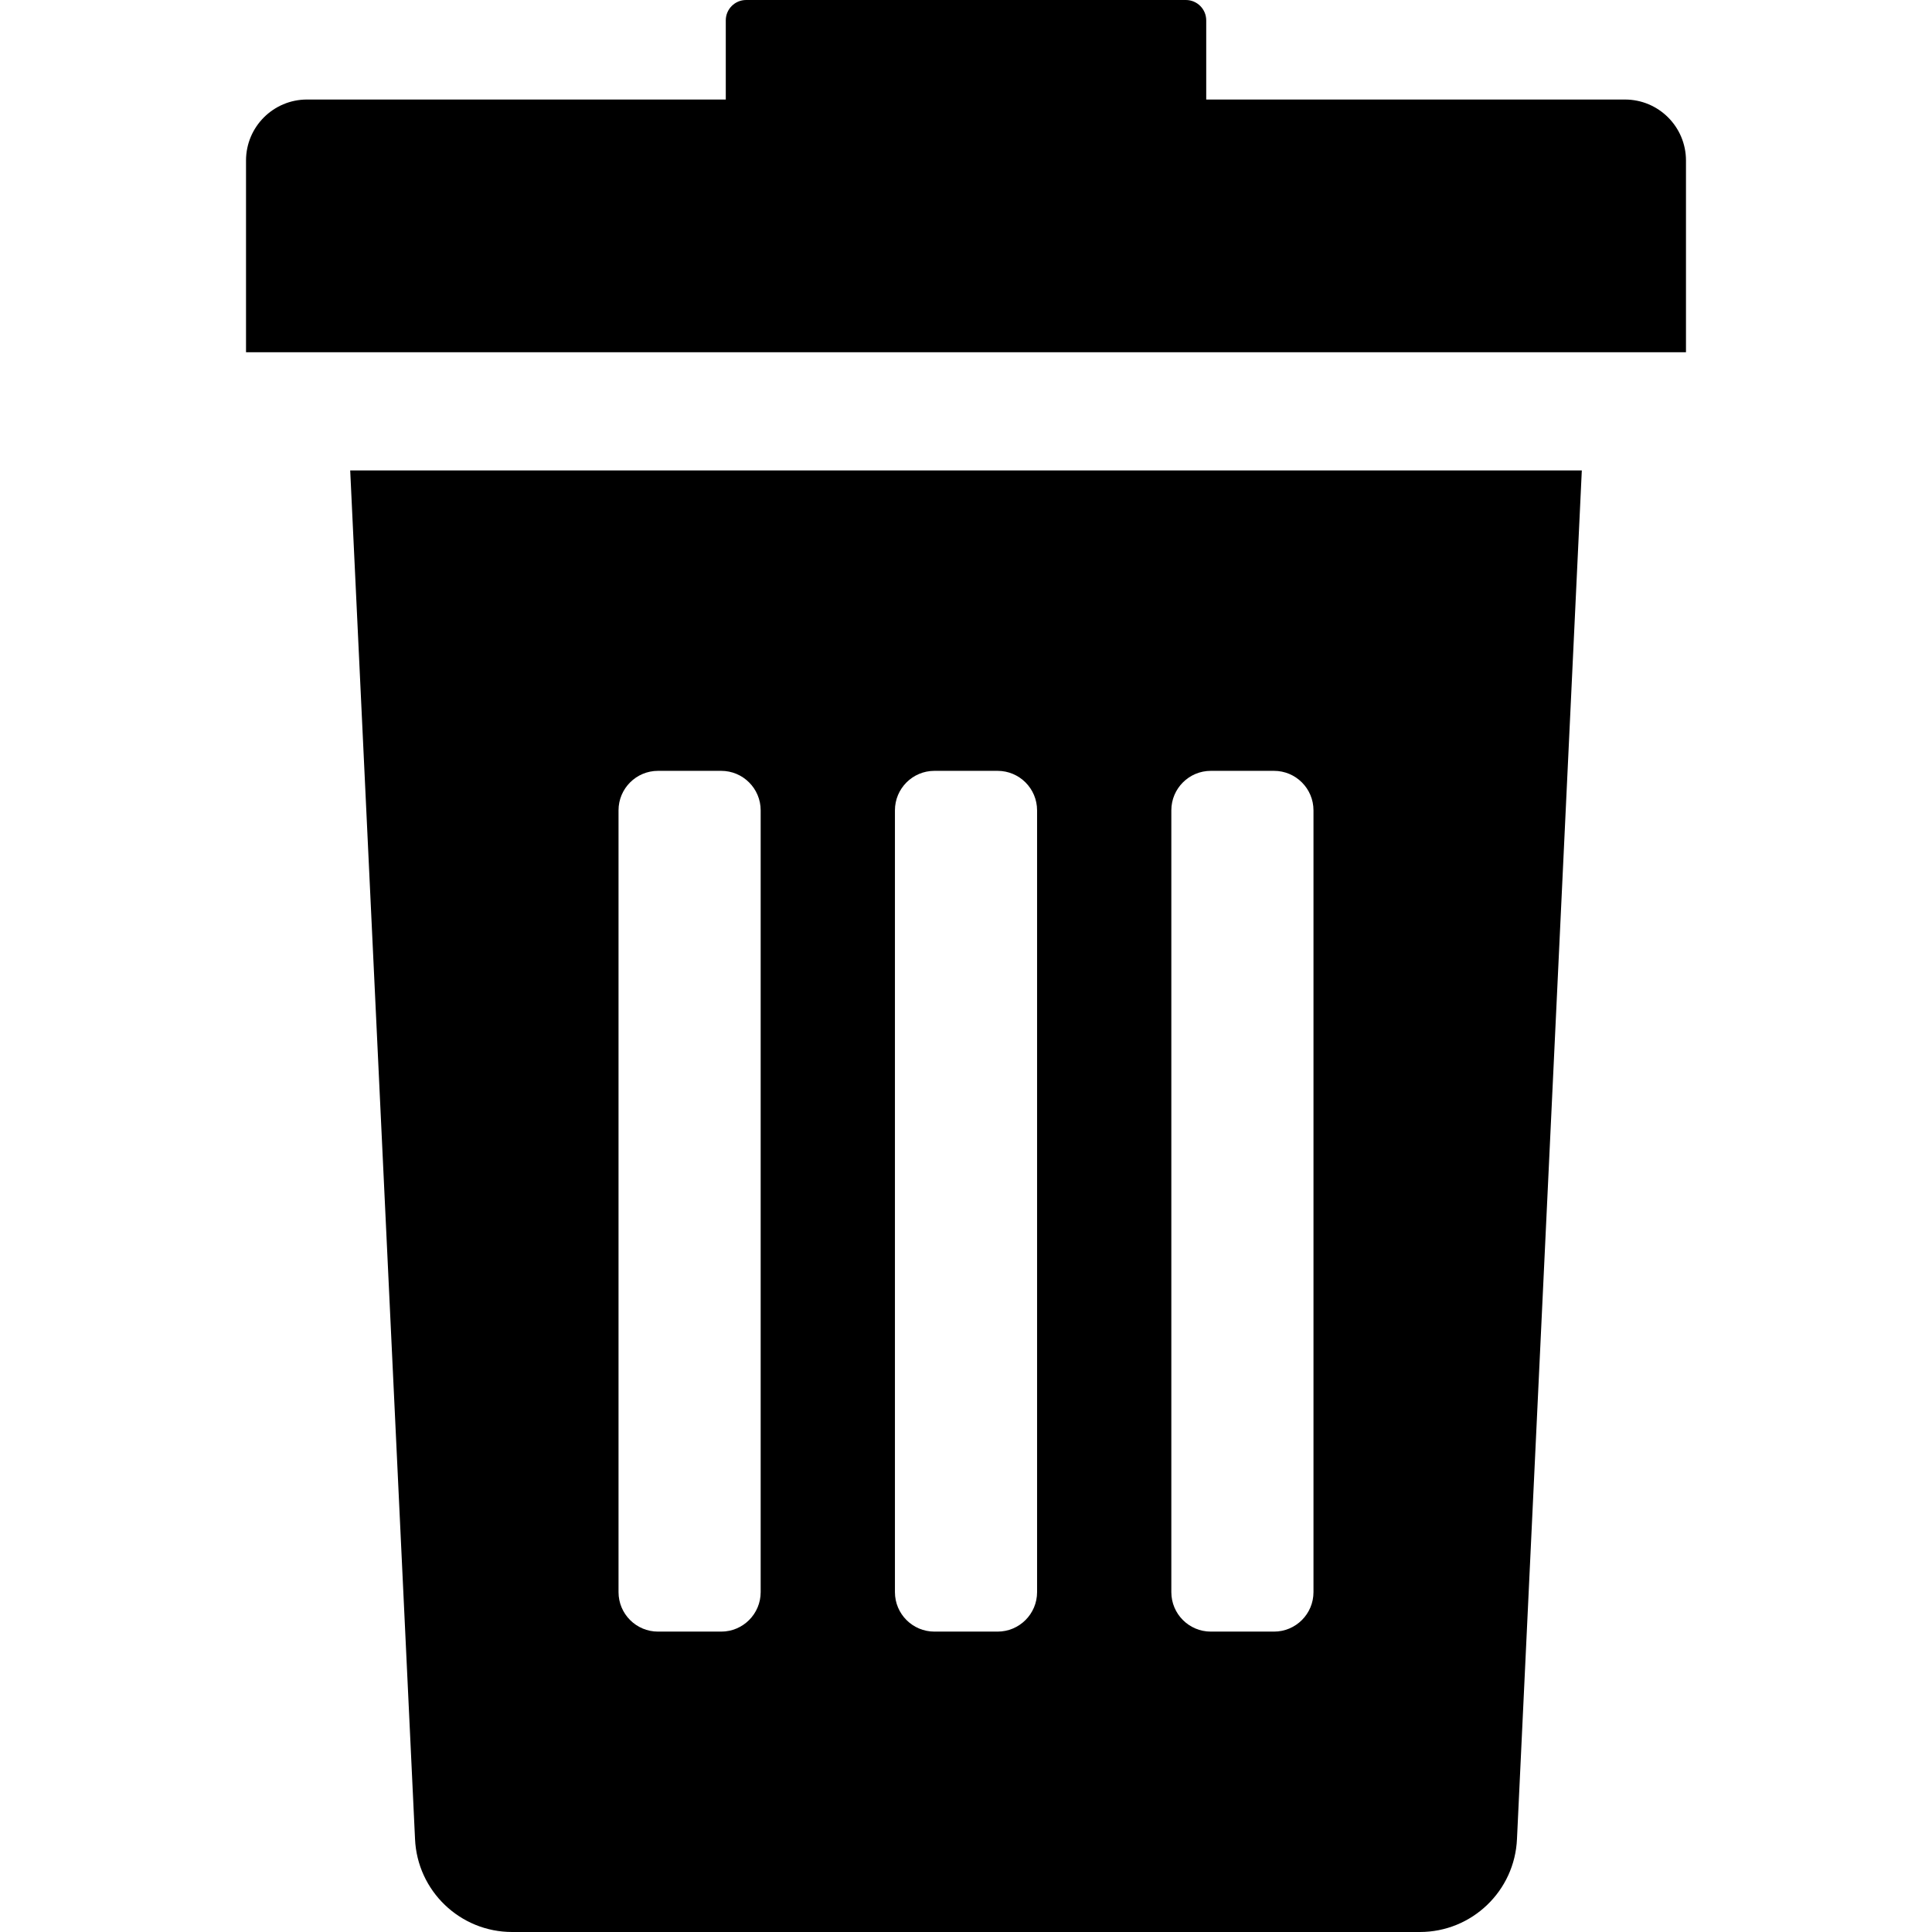
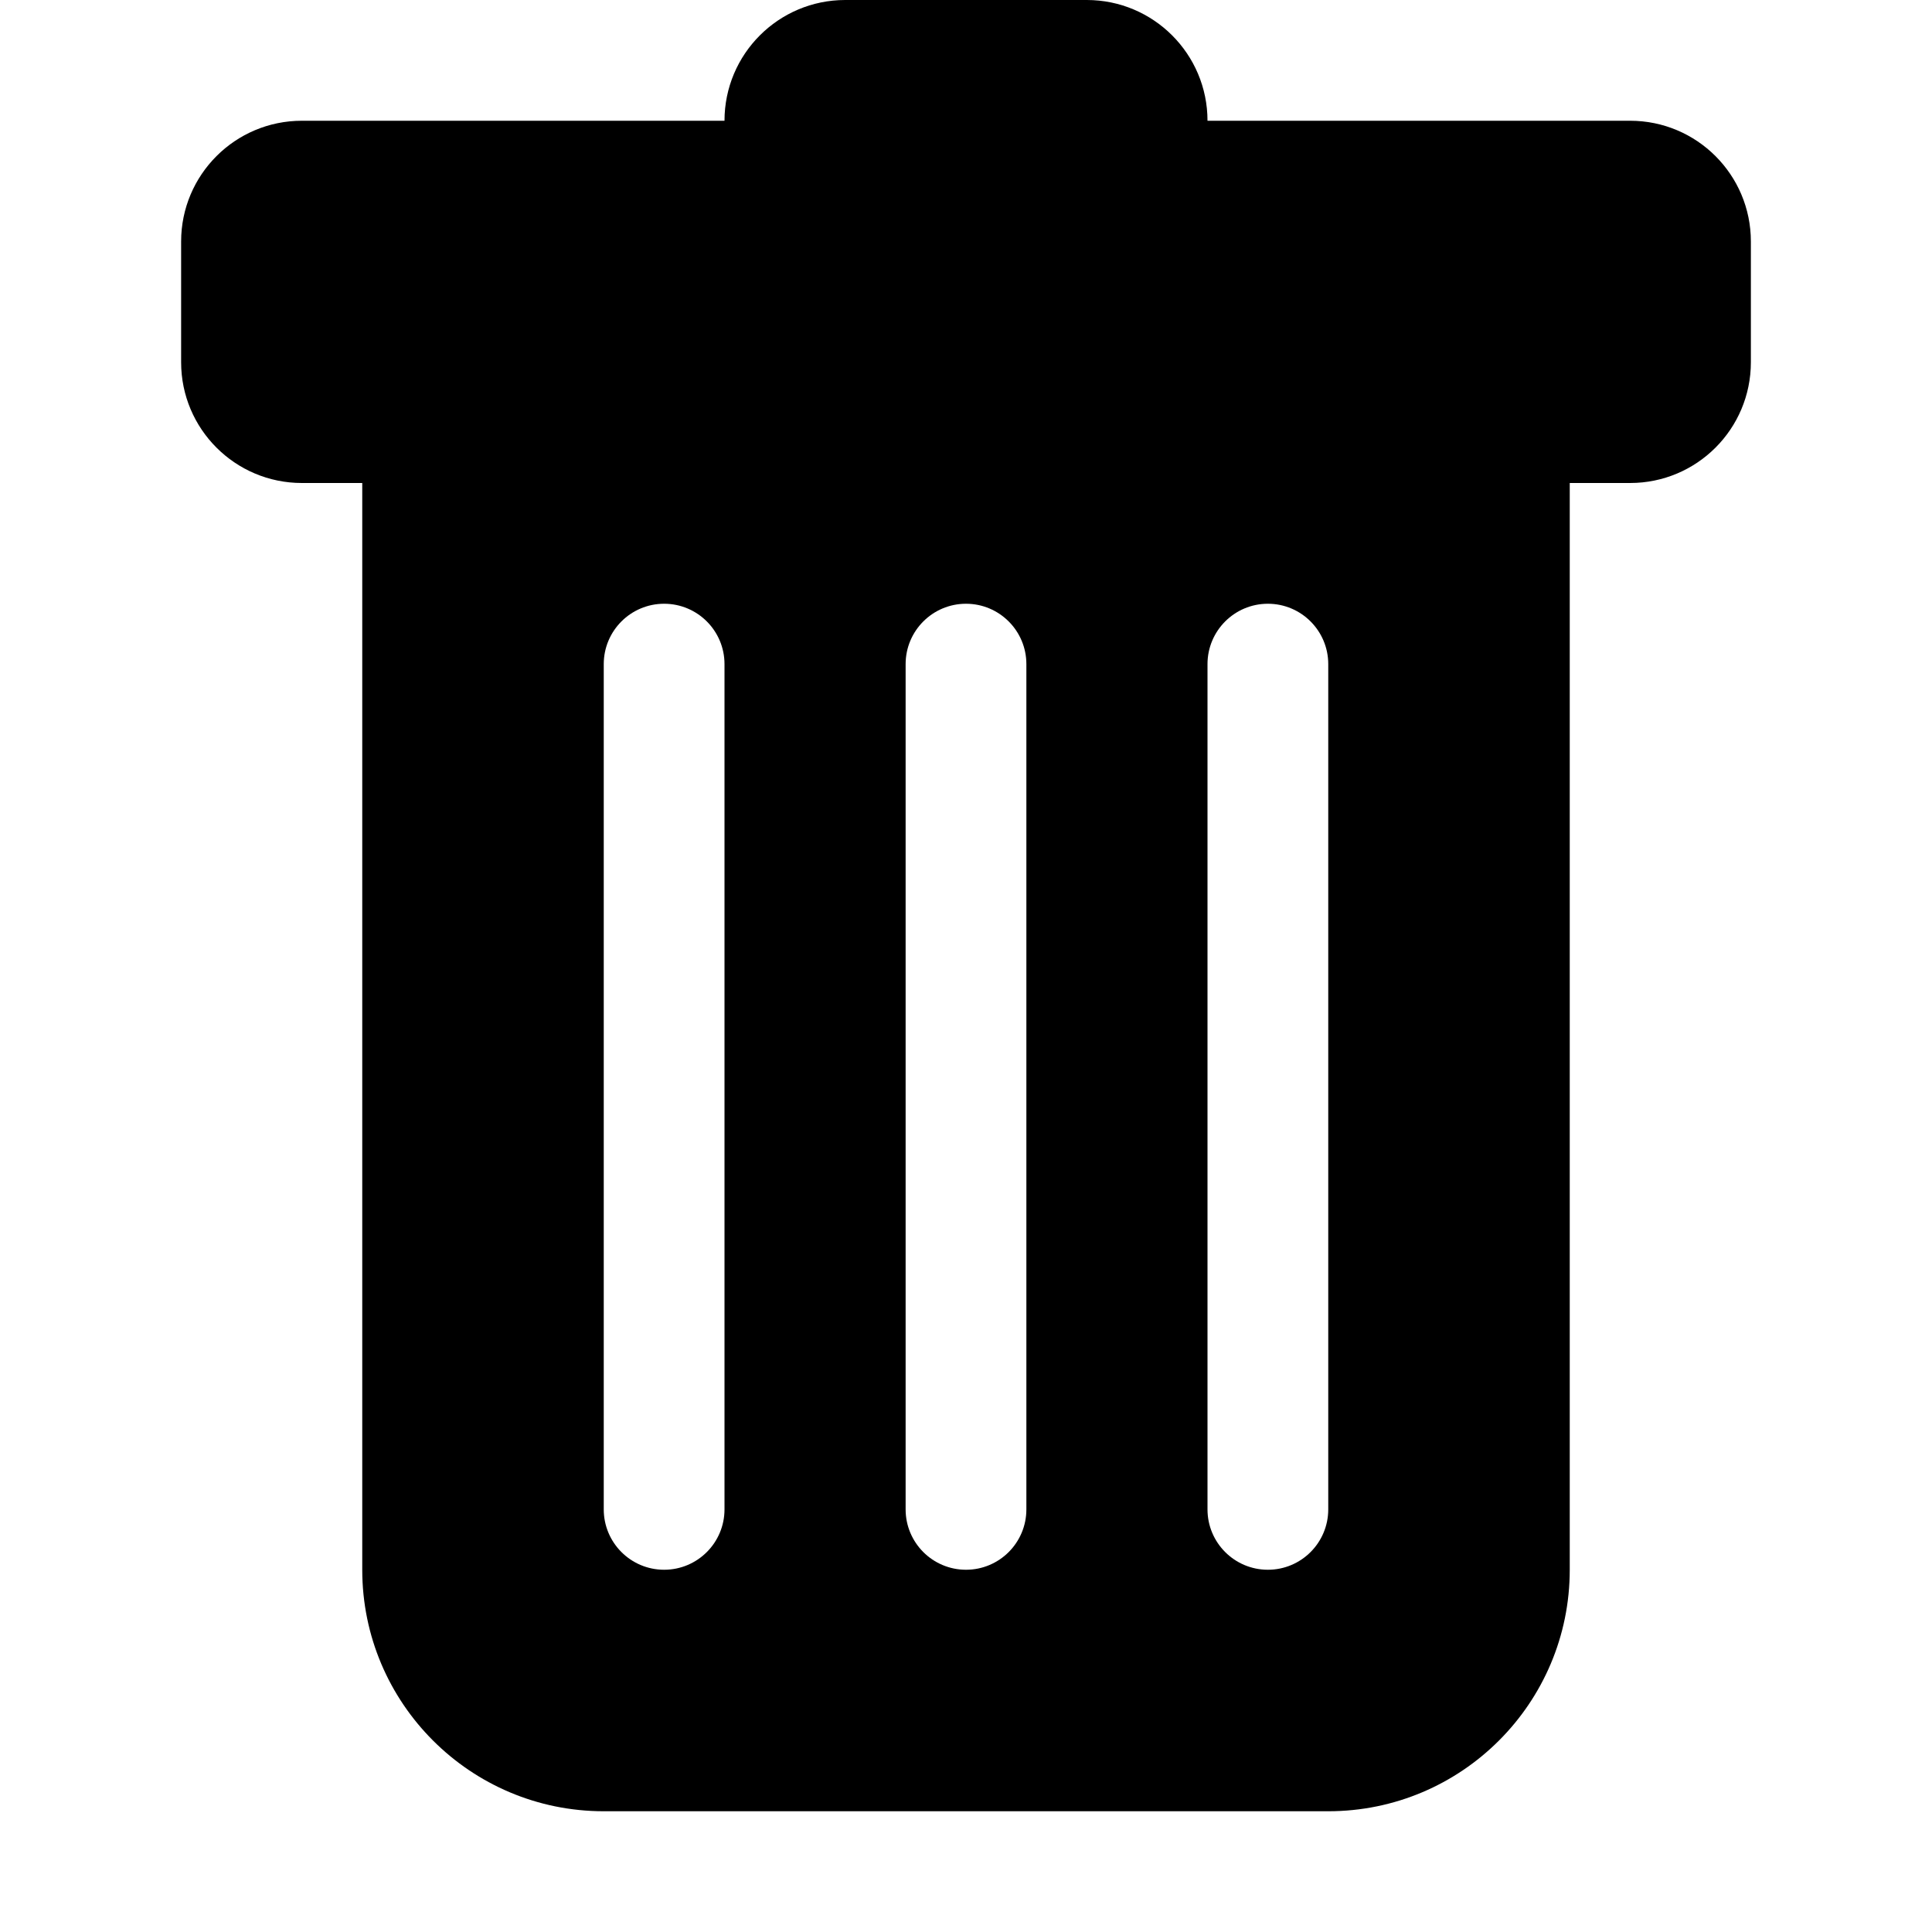
- <svg xmlns="http://www.w3.org/2000/svg" fill="#000000" version="1.1" id="Capa_1" width="800px" height="800px" viewBox="0 0 408.483 408.483" xml:space="preserve">
-   <g>
-     <g>
-       <path d="M87.748,388.784c0.461,11.01,9.521,19.699,20.539,19.699h191.911c11.018,0,20.078-8.689,20.539-19.699l13.705-289.316    H74.043L87.748,388.784z M247.655,171.329c0-4.61,3.738-8.349,8.35-8.349h13.355c4.609,0,8.35,3.738,8.35,8.349v165.293    c0,4.611-3.738,8.349-8.35,8.349h-13.355c-4.61,0-8.35-3.736-8.35-8.349V171.329z M189.216,171.329    c0-4.61,3.738-8.349,8.349-8.349h13.355c4.609,0,8.349,3.738,8.349,8.349v165.293c0,4.611-3.737,8.349-8.349,8.349h-13.355    c-4.61,0-8.349-3.736-8.349-8.349V171.329L189.216,171.329z M130.775,171.329c0-4.61,3.738-8.349,8.349-8.349h13.356    c4.61,0,8.349,3.738,8.349,8.349v165.293c0,4.611-3.738,8.349-8.349,8.349h-13.356c-4.61,0-8.349-3.736-8.349-8.349V171.329z" />
-       <path d="M343.567,21.043h-88.535V4.305c0-2.377-1.927-4.305-4.305-4.305h-92.971c-2.377,0-4.304,1.928-4.304,4.305v16.737H64.916    c-7.125,0-12.9,5.776-12.9,12.901V74.47h304.451V33.944C356.467,26.819,350.692,21.043,343.567,21.043z" />
-     </g>
-   </g>
+ <svg xmlns="http://www.w3.org/2000/svg" width="800px" height="800px" viewBox="0 0 16 16" fill="#000000" class="bi bi-trash-fill">
+   <path d="M2.5 1a1 1 0 0 0-1 1v1a1 1 0 0 0 1 1H3v9a2 2 0 0 0 2 2h6a2 2 0 0 0 2-2V4h.5a1 1 0 0 0 1-1V2a1 1 0 0 0-1-1H10a1 1 0 0 0-1-1H7a1 1 0 0 0-1 1H2.5zm3 4a.5.5 0 0 1 .5.5v7a.5.5 0 0 1-1 0v-7a.5.5 0 0 1 .5-.5zM8 5a.5.5 0 0 1 .5.5v7a.5.5 0 0 1-1 0v-7A.5.5 0 0 1 8 5zm3 .5v7a.5.5 0 0 1-1 0v-7a.5.5 0 0 1 1 0z" />
</svg>
